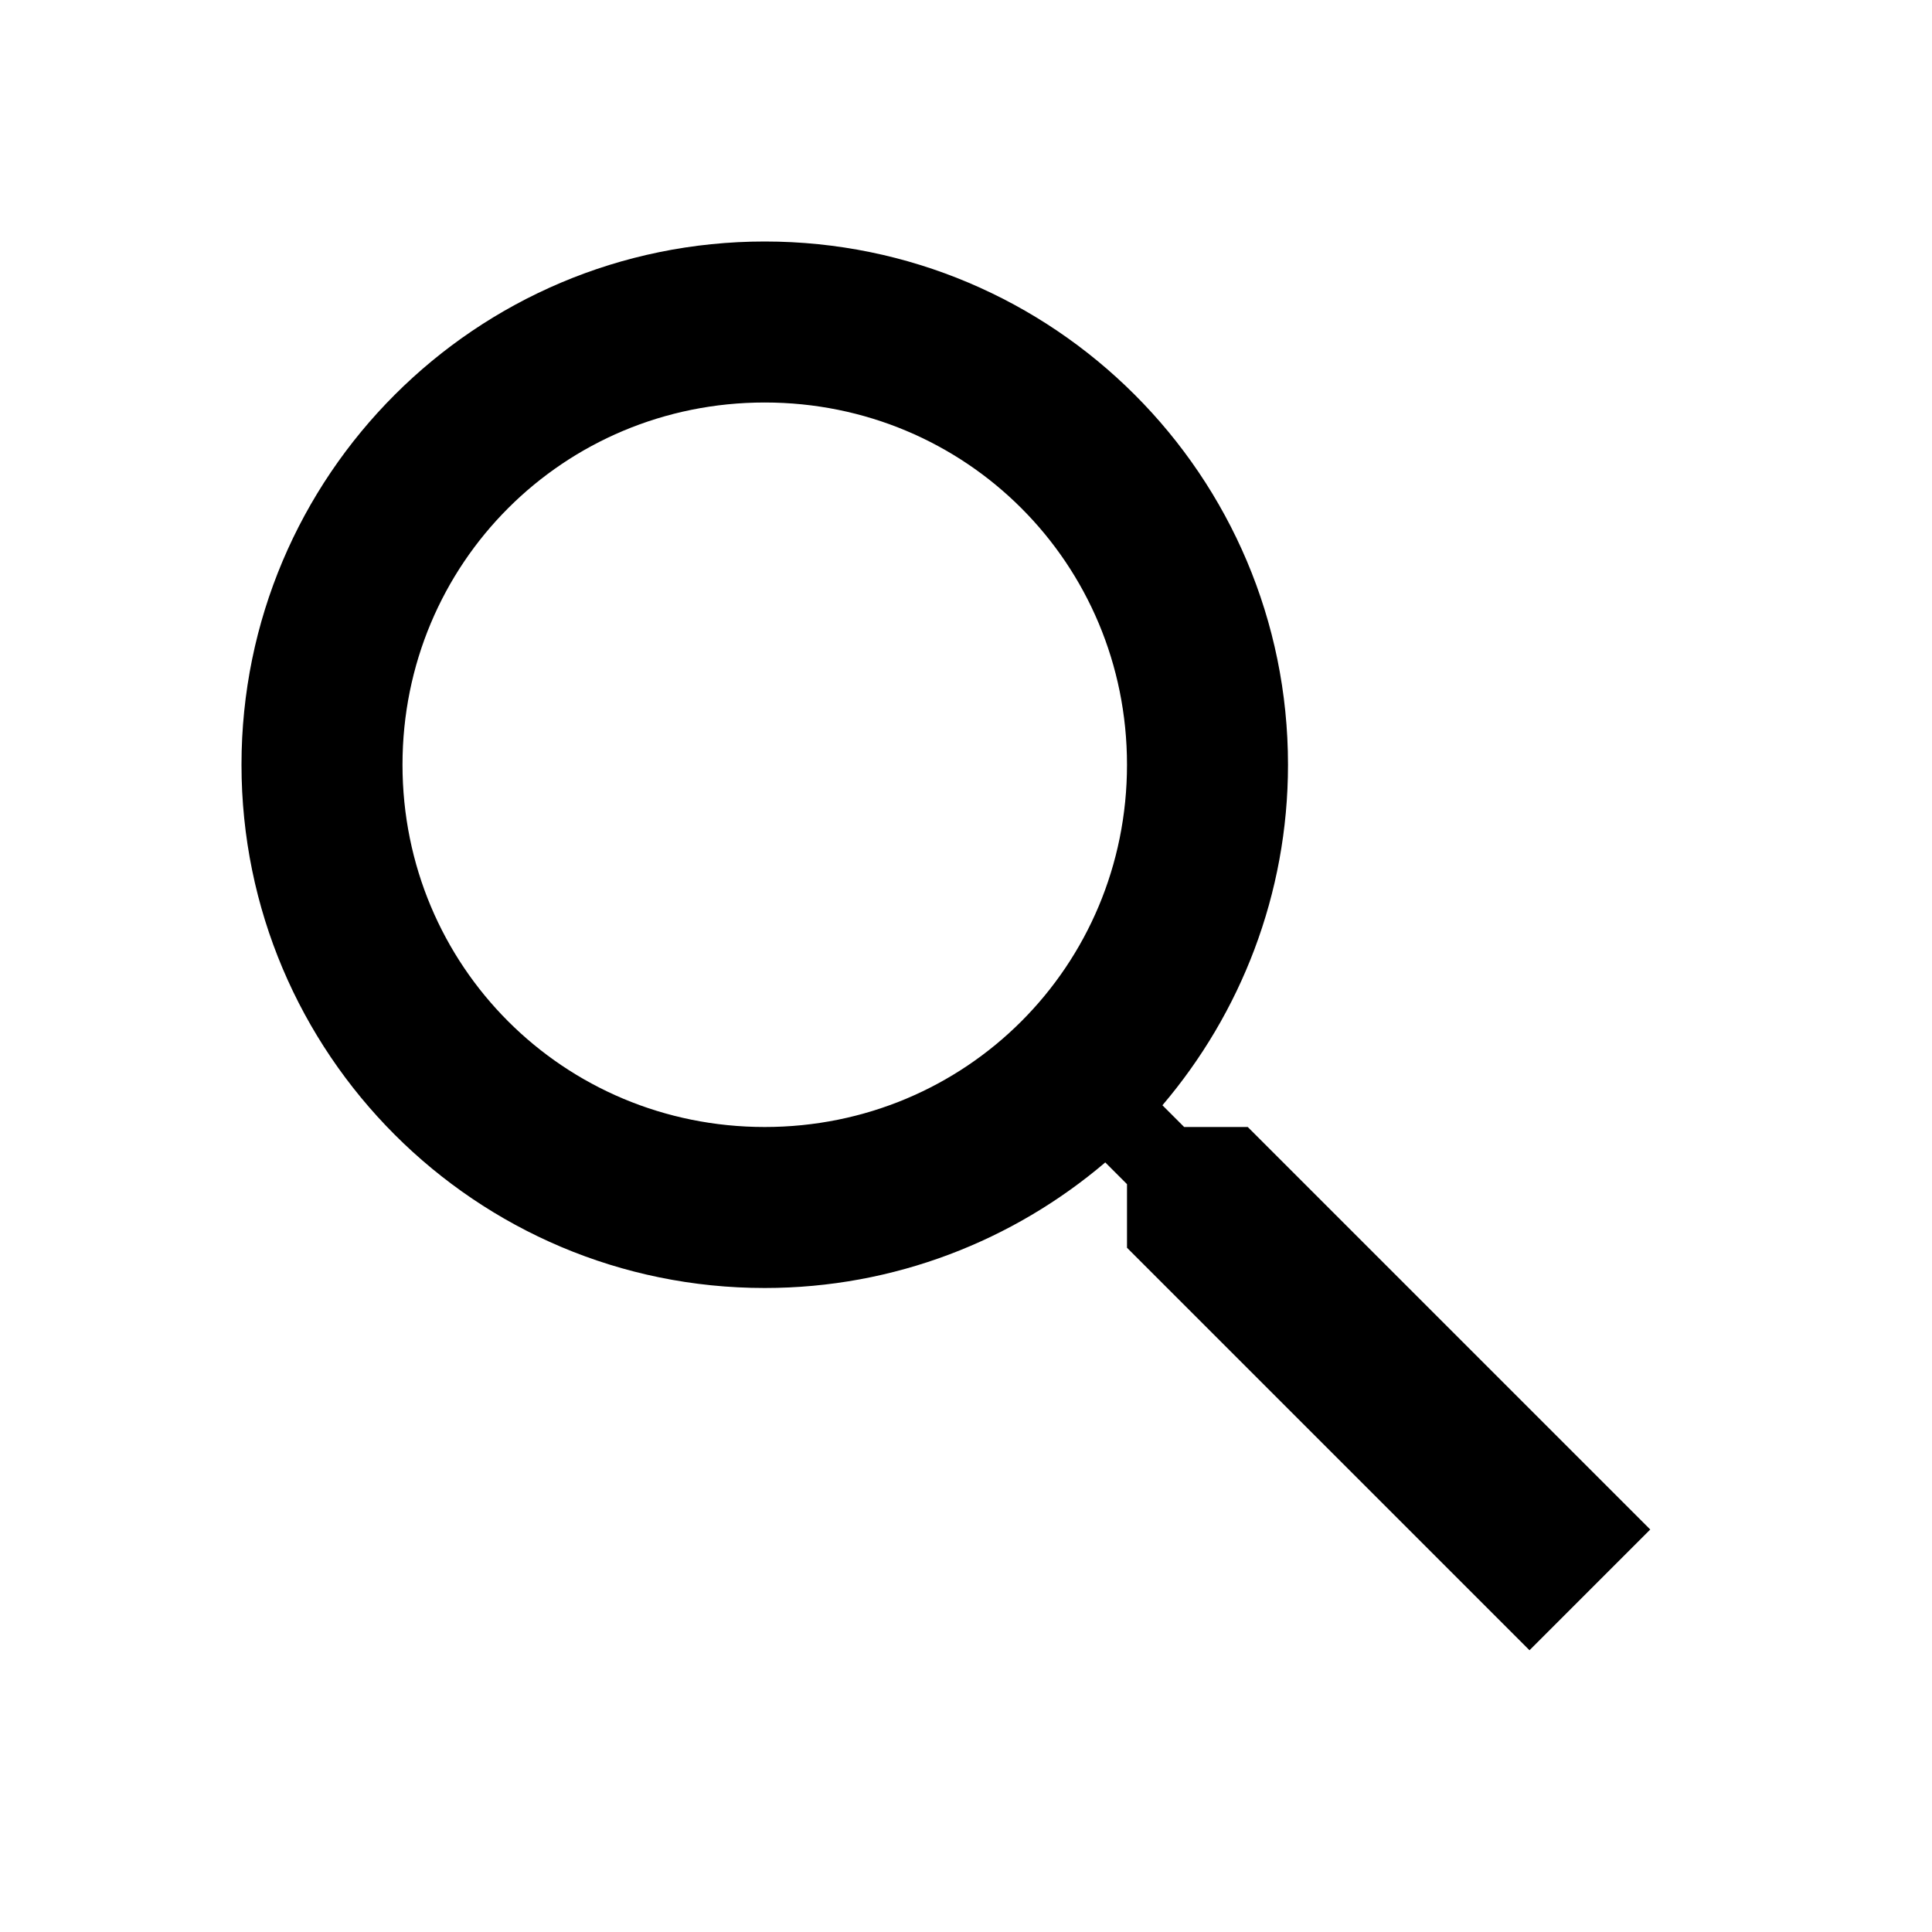
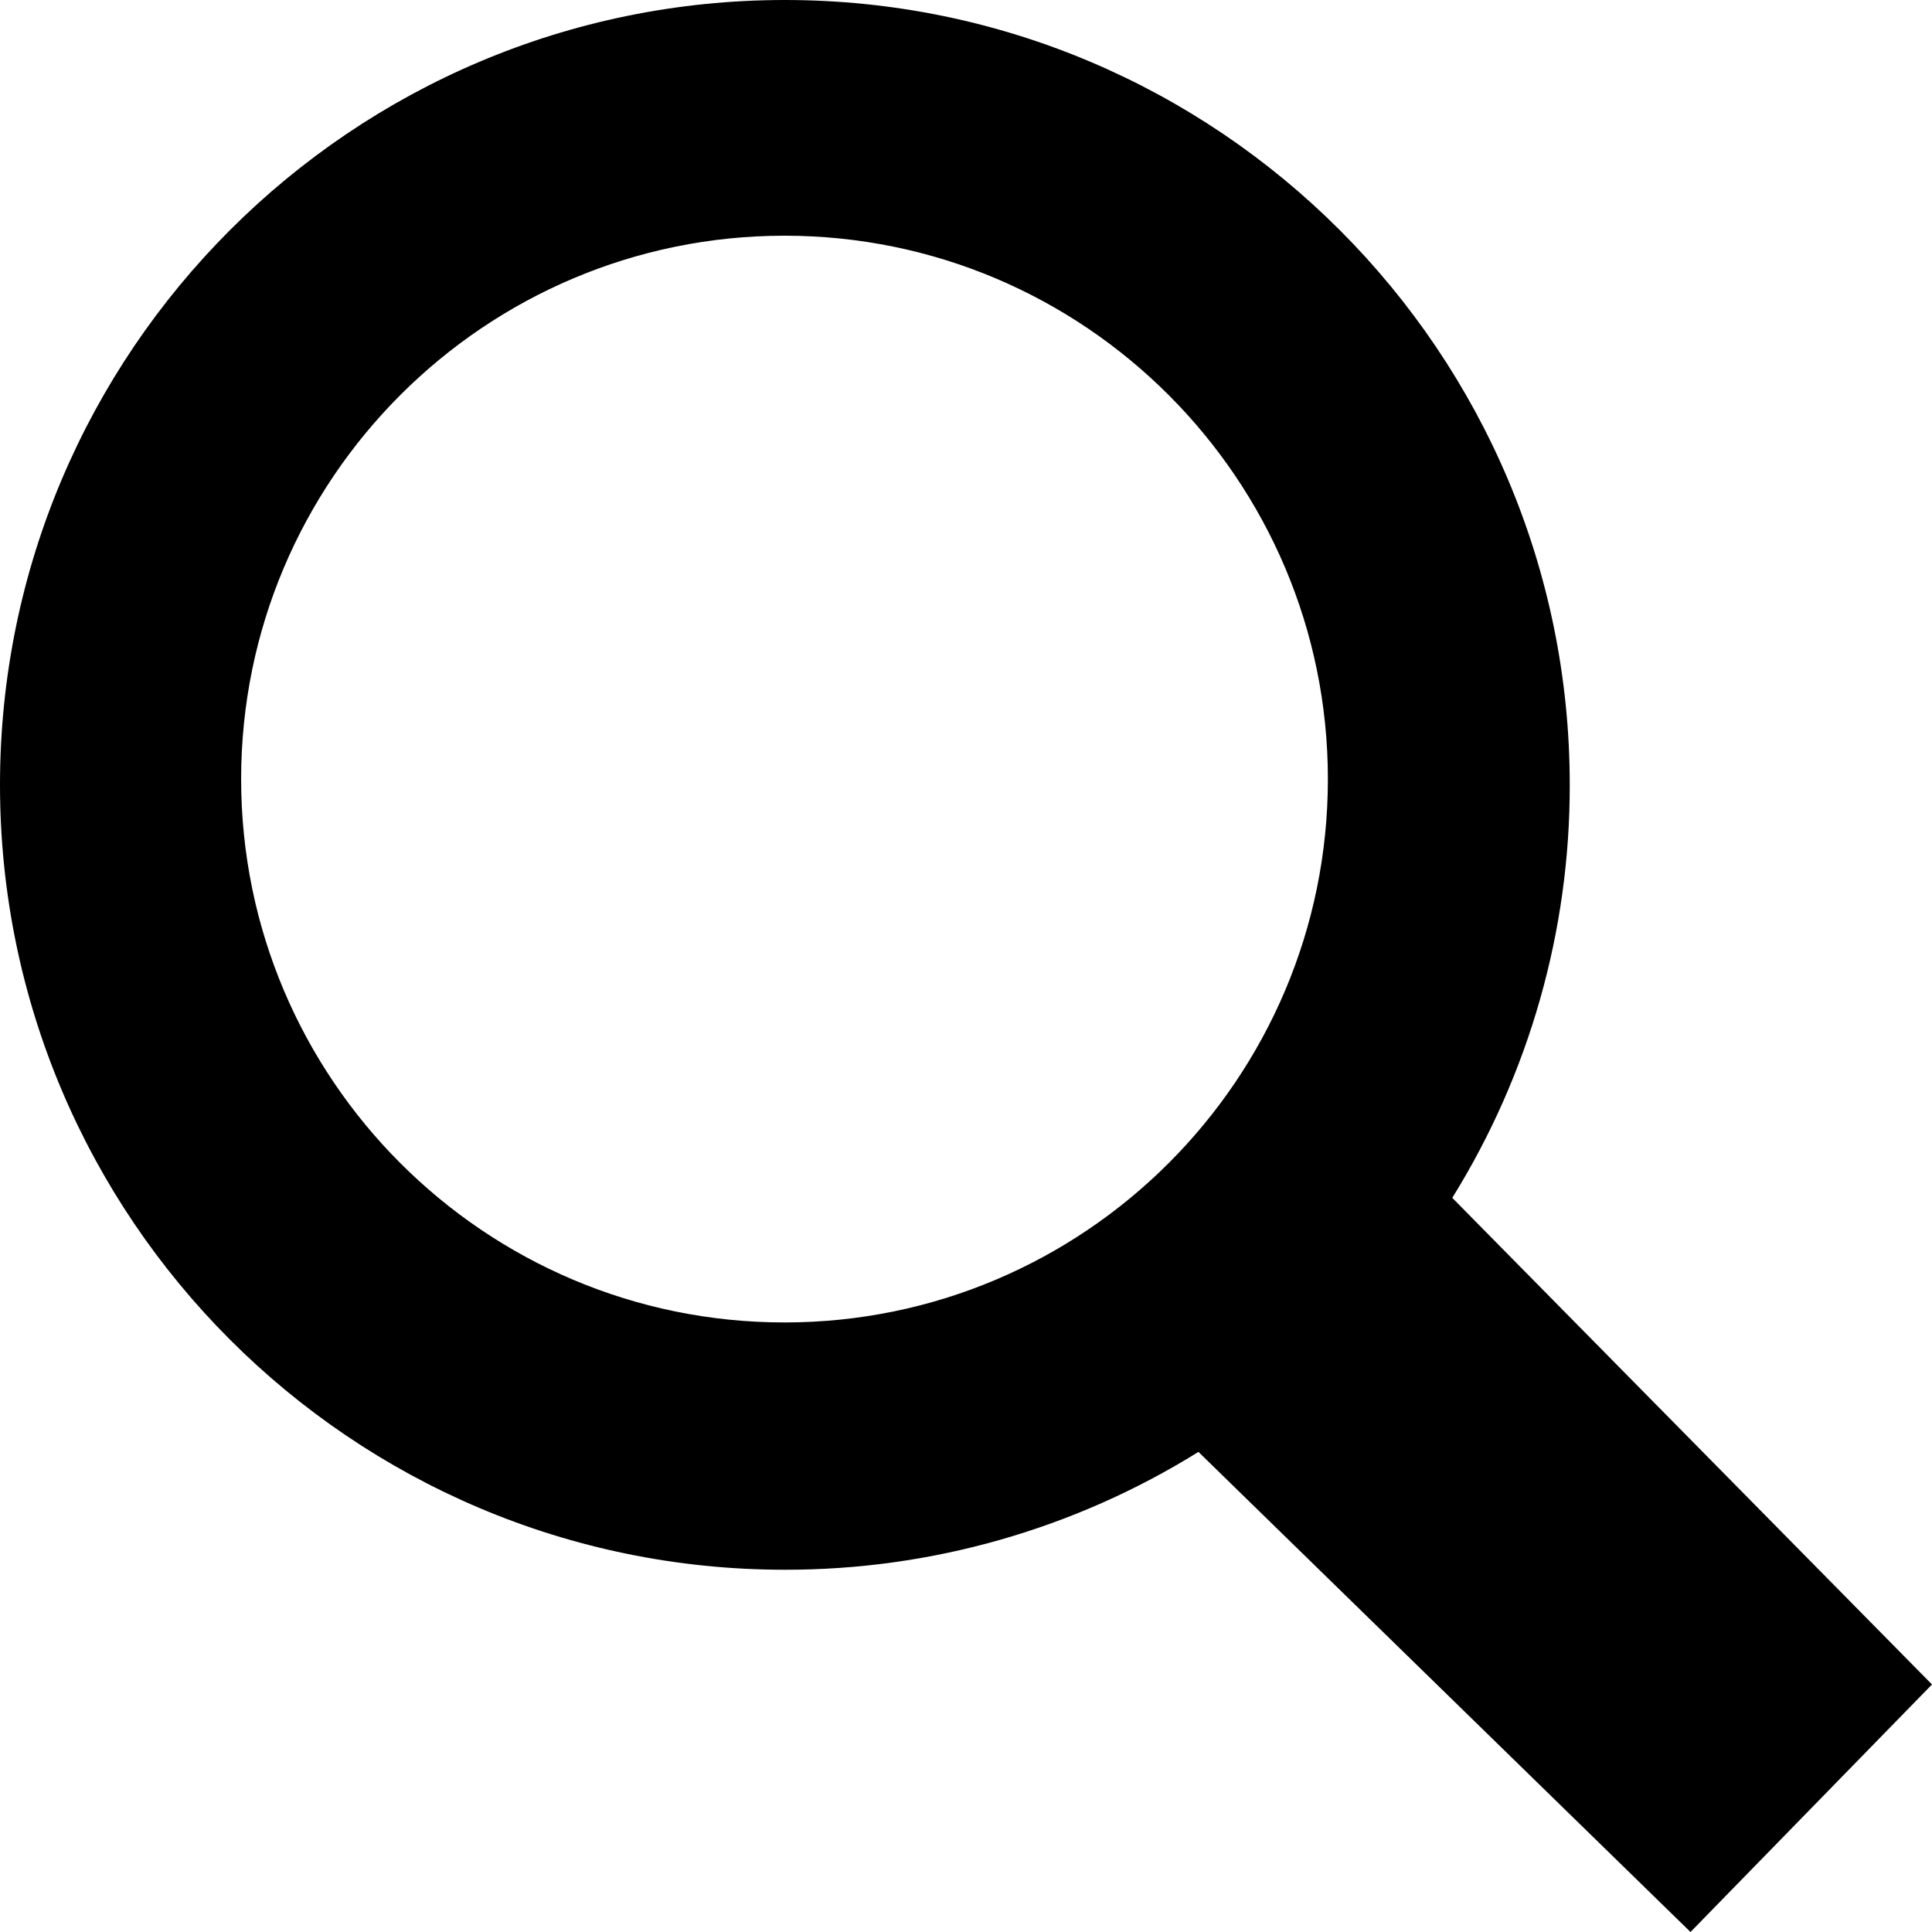
- <svg xmlns="http://www.w3.org/2000/svg" viewBox="0 0 24 24">
-   <path d="M9.5,3A6.5,6.5 0 0,1 16,9.5C16,11.11 15.41,12.59 14.44,13.73L14.71,14H15.5L20.5,19L19,20.5L14,15.5V14.71L13.73,14.44C12.59,15.41 11.11,16 9.5,16A6.5,6.5 0 0,1 3,9.5A6.5,6.5 0 0,1 9.5,3M9.5,5C7,5 5,7 5,9.5C5,12 7,14 9.5,14C12,14 14,12 14,9.5C14,7 12,5 9.5,5Z" />
+ <svg xmlns="http://www.w3.org/2000/svg" fill="#000000" width="15px" height="15px" viewBox="0 0 16 16">
+   <path d="M12.027 9.92L16 13.95 14 16l-4.075-3.976A6.465 6.465 0 0 1 6.5 13C2.91 13 0 10.083 0 6.5 0 2.91 2.917 0 6.5 0 10.09 0 13 2.917 13 6.5a6.463 6.463 0 0 1-.973 3.42zM1.997 6.452c0 2.48 2.014 4.5 4.5 4.5 2.48 0 4.5-2.015 4.5-4.5 0-2.48-2.015-4.5-4.5-4.5-2.48 0-4.5 2.014-4.5 4.5z" fill-rule="evenodd" />
</svg>
